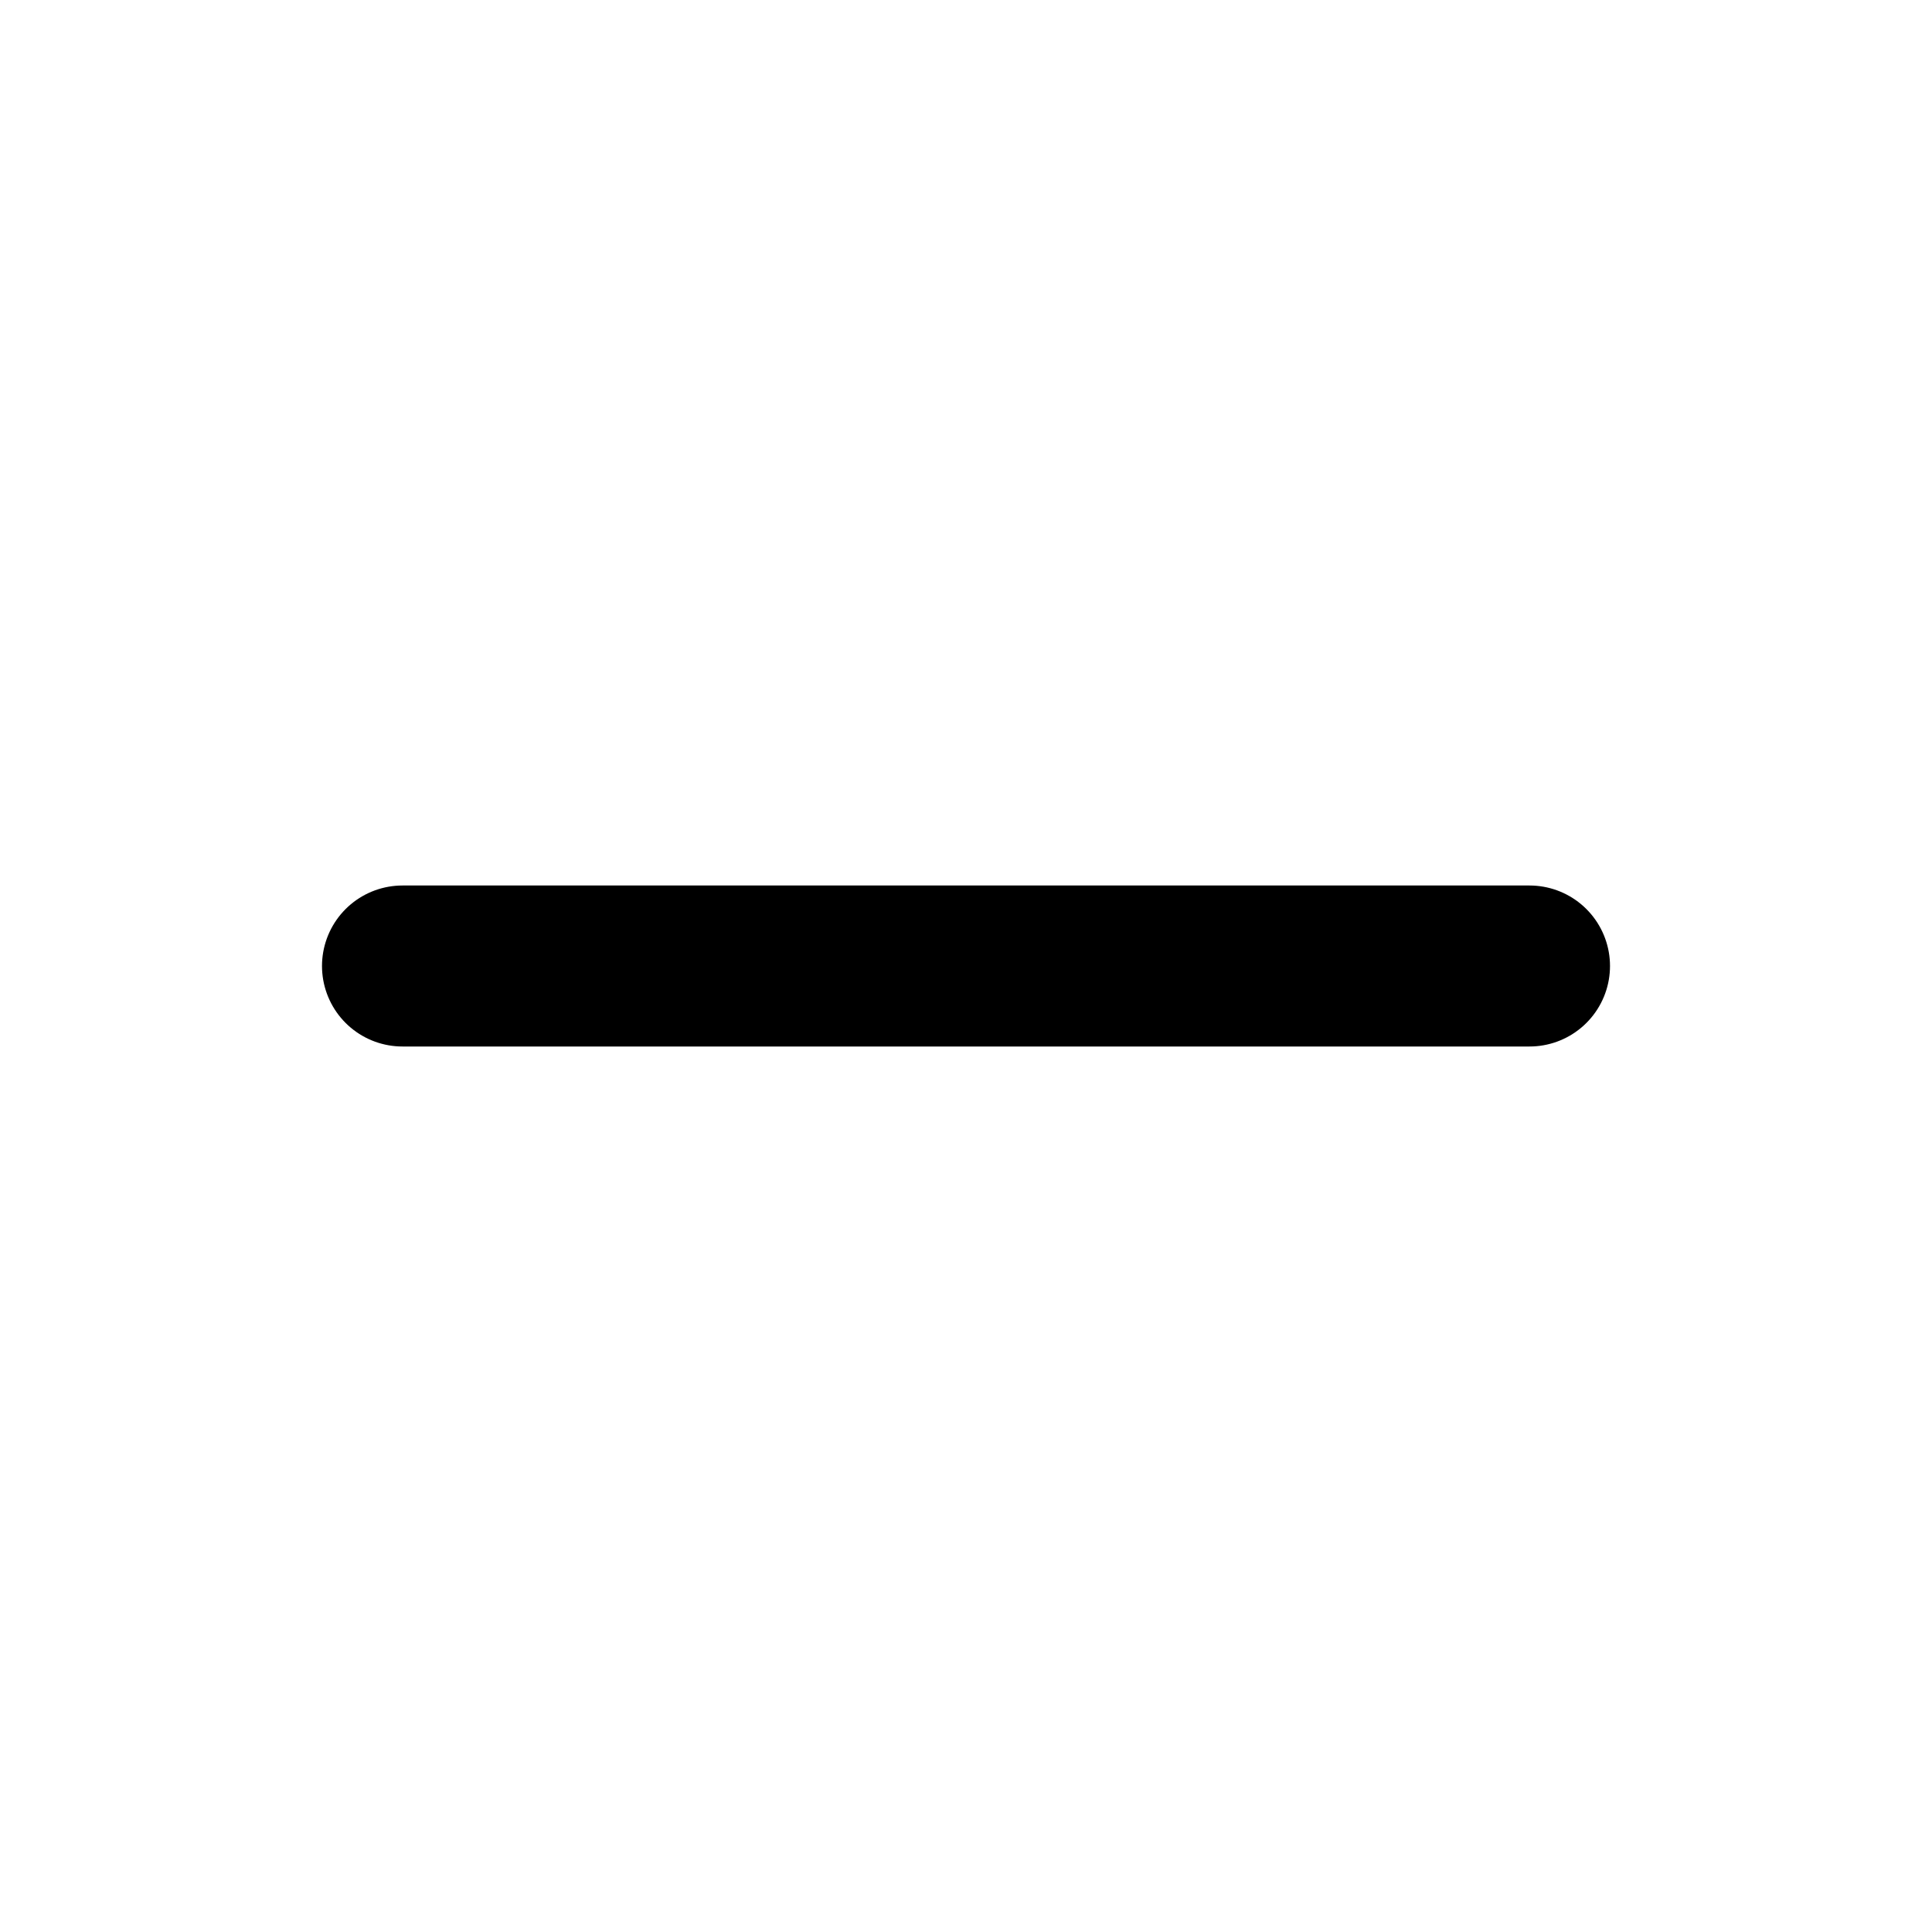
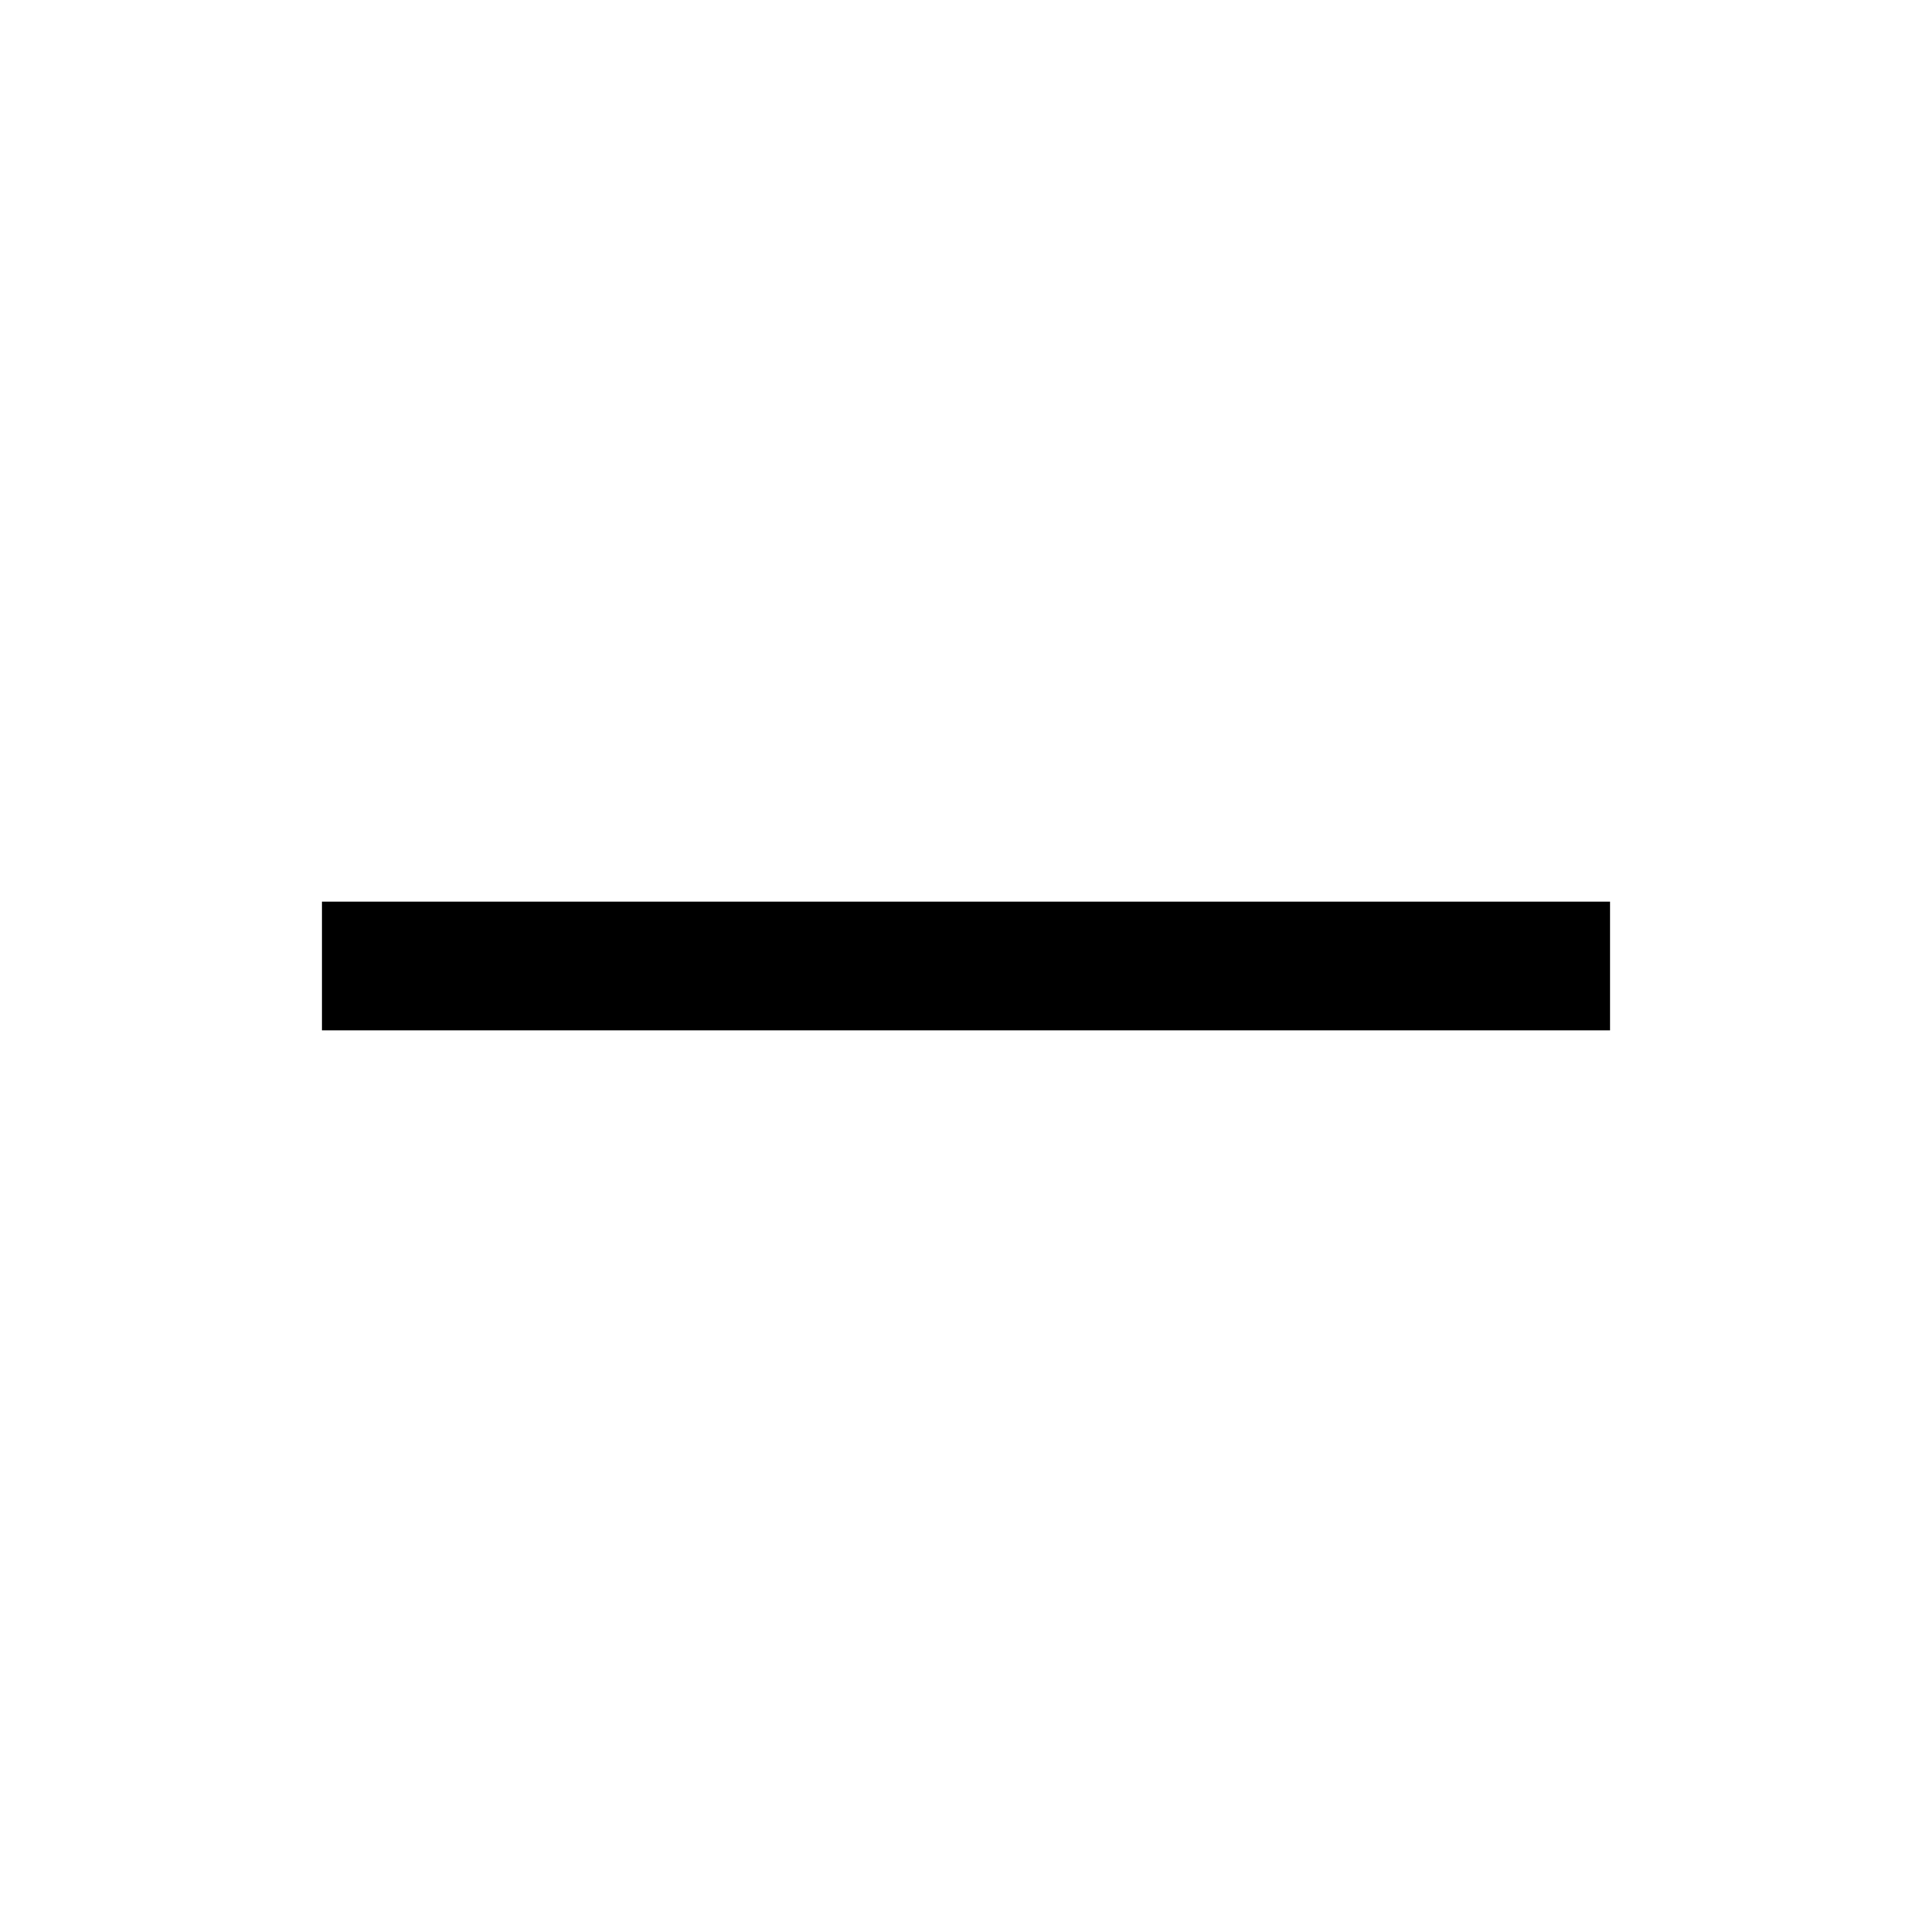
- <svg xmlns="http://www.w3.org/2000/svg" width="24" height="24" viewBox="0 0 24 24" fill="none" stroke="black" stroke-width="2" stroke-linecap="round" stroke-linejoin="round">
-   <line x1="5" y1="12" x2="19" y2="12" />
+ <svg xmlns="http://www.w3.org/2000/svg" width="24" height="24" viewBox="0 0 24 24" fill="none" stroke="black" stroke-width="1.6" stroke-linecap="butt">
+   <line x1="4" y1="12" x2="20" y2="12" />
</svg>
